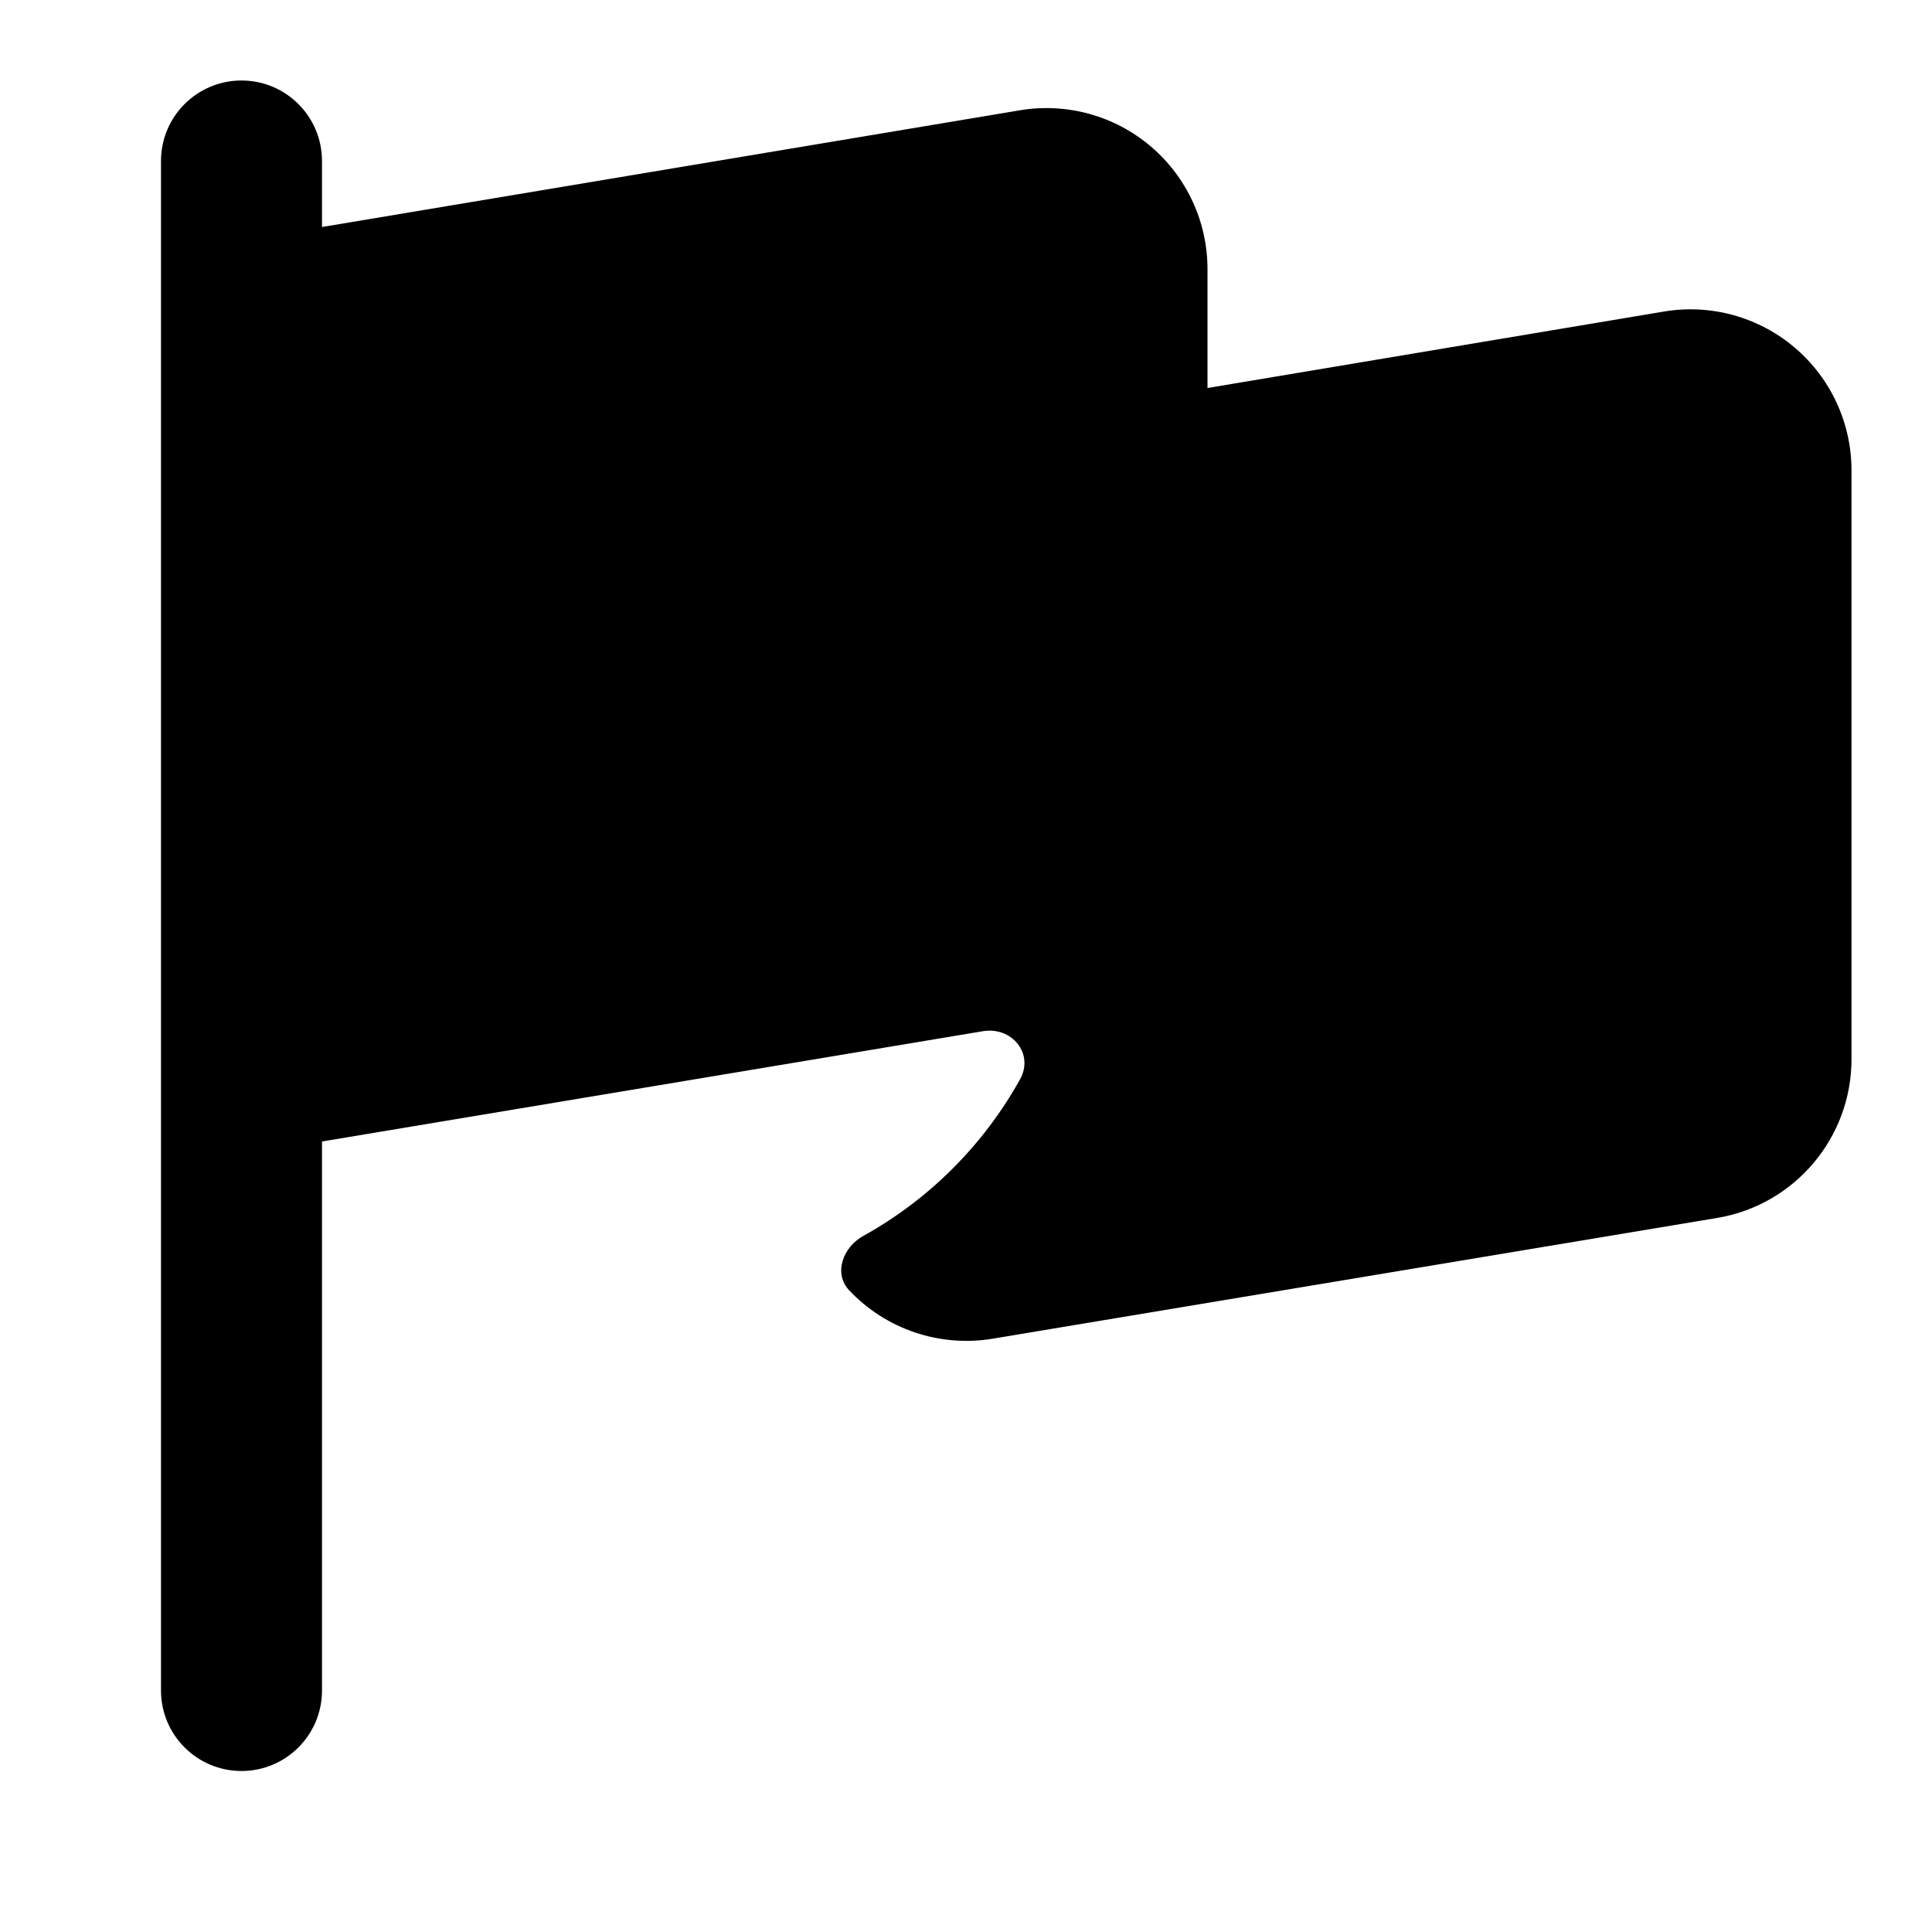
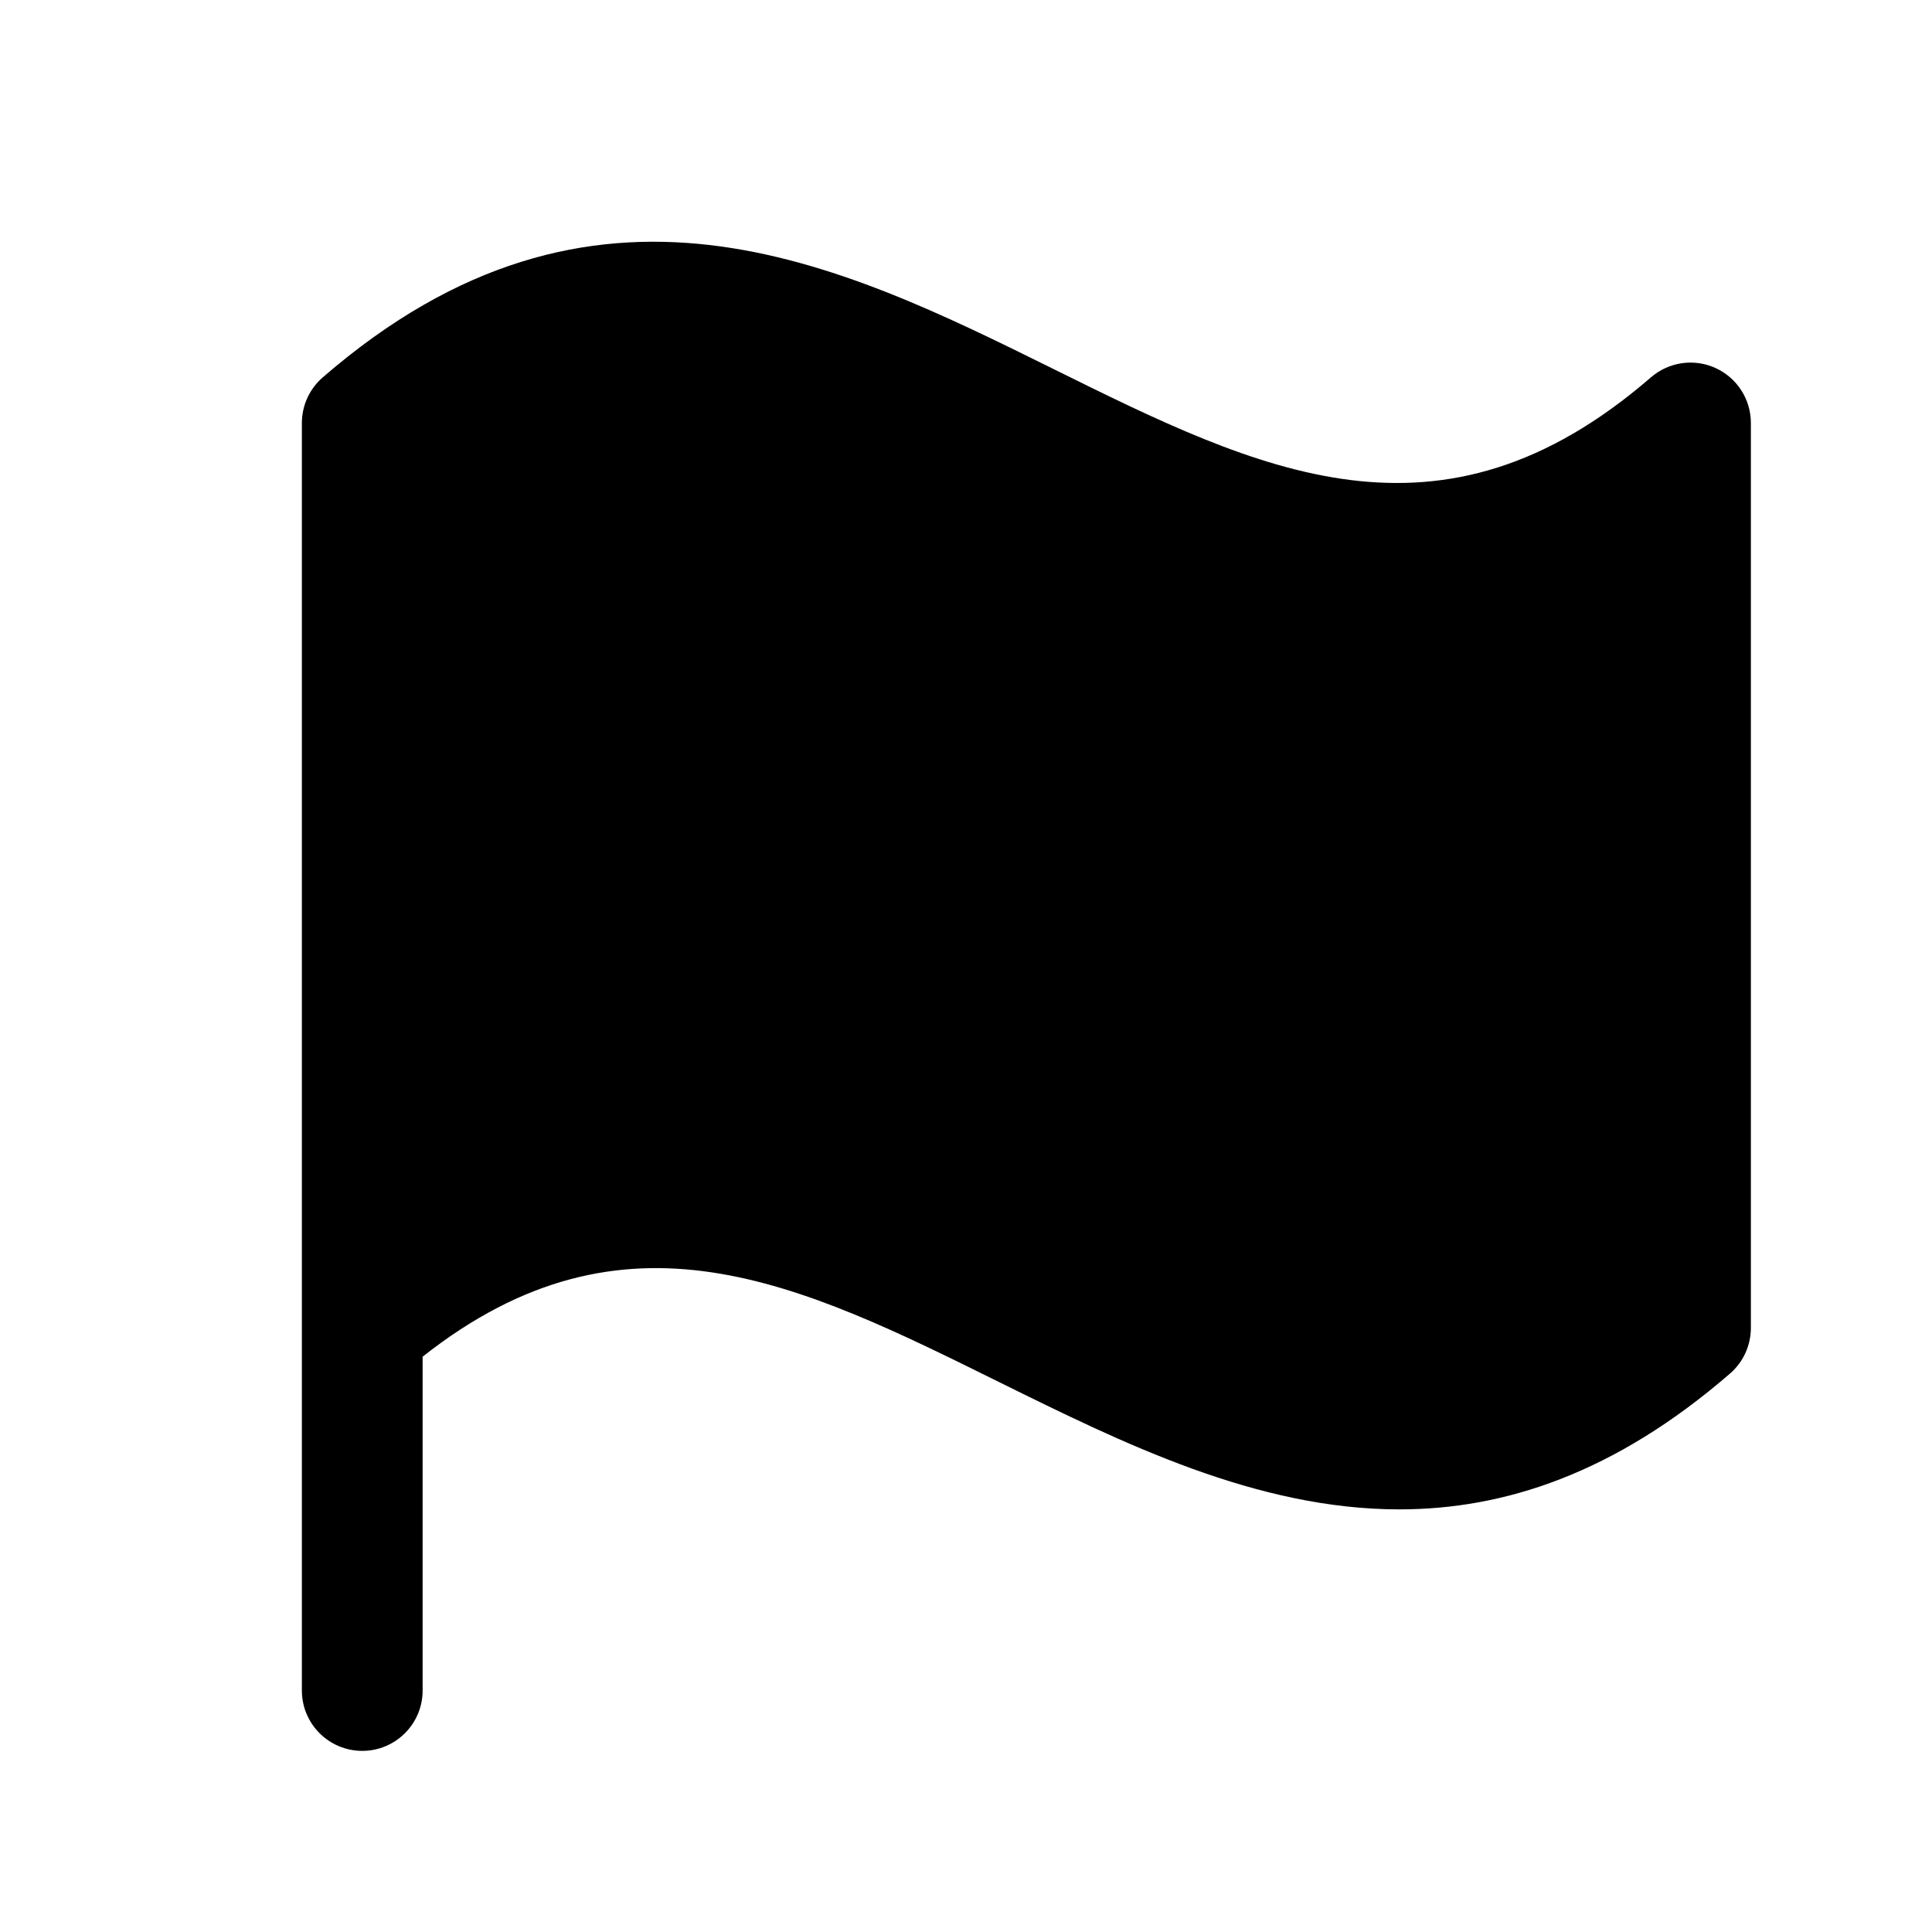
- <svg xmlns="http://www.w3.org/2000/svg" fill="none" viewBox="0 0 24 24">
-   <path fill="currentColor" d="M3 1a1 1 0 0 1 1 1v.82l8.67-1.45A2 2 0 0 1 15 3.35v1.47l5.67-.95A2 2 0 0 1 23 5.85v7.3a2 2 0 0 1-1.67 1.98l-9 1.5a2 2 0 0 1-1.78-.6c-.2-.21-.08-.54.18-.68a5.01 5.01 0 0 0 1.94-1.94c.18-.32-.1-.66-.46-.6L4 14.18V21a1 1 0 1 1-2 0V2a1 1 0 0 1 1-1Z" />
+ <svg xmlns="http://www.w3.org/2000/svg" viewBox="0 0 256 256" fill="currentColor">
+   <path d="M232,56V176a8,8,0,0,1-2.76,6c-15.28,13.23-29.89,18-43.82,18-18.91,0-36.57-8.74-53-16.85C105.87,170,82.79,158.61,56,179.77V224a8,8,0,0,1-16,0V56a8,8,0,0,1,2.77-6h0c36-31.18,68.31-15.21,96.79-1.12C167,62.46,190.79,74.2,218.76,50A8,8,0,0,1,232,56Z" />
</svg>
